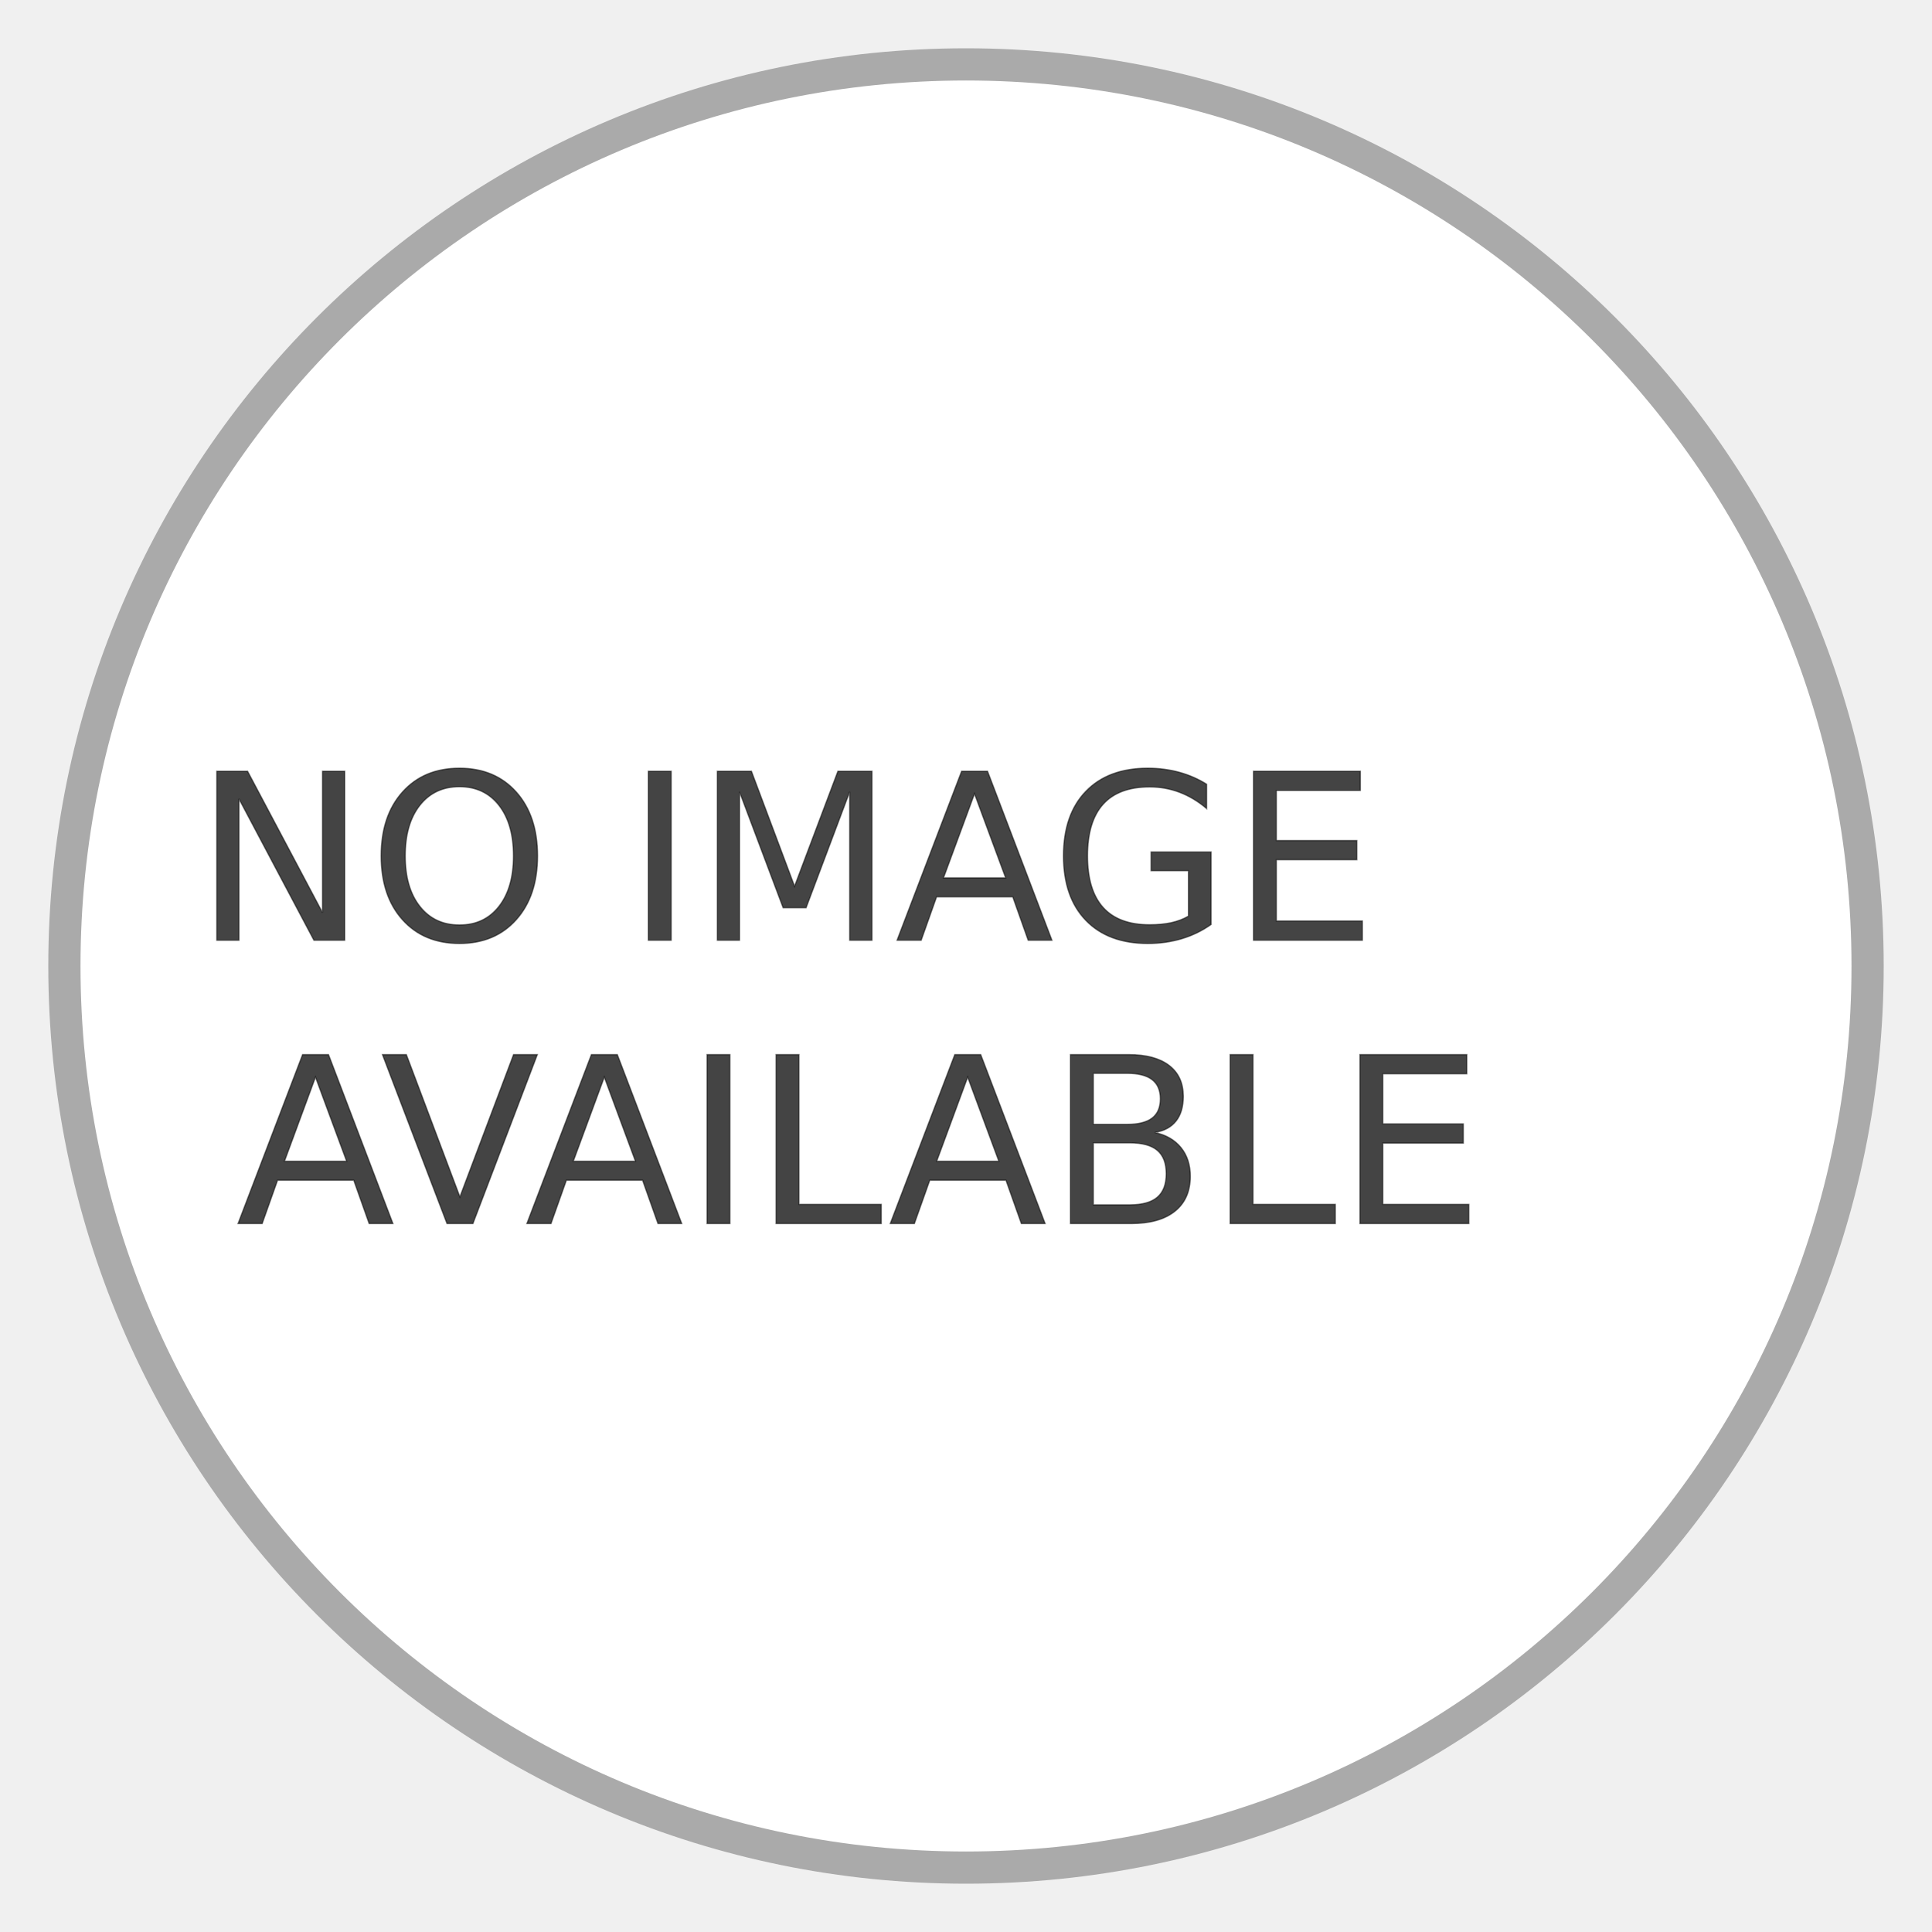
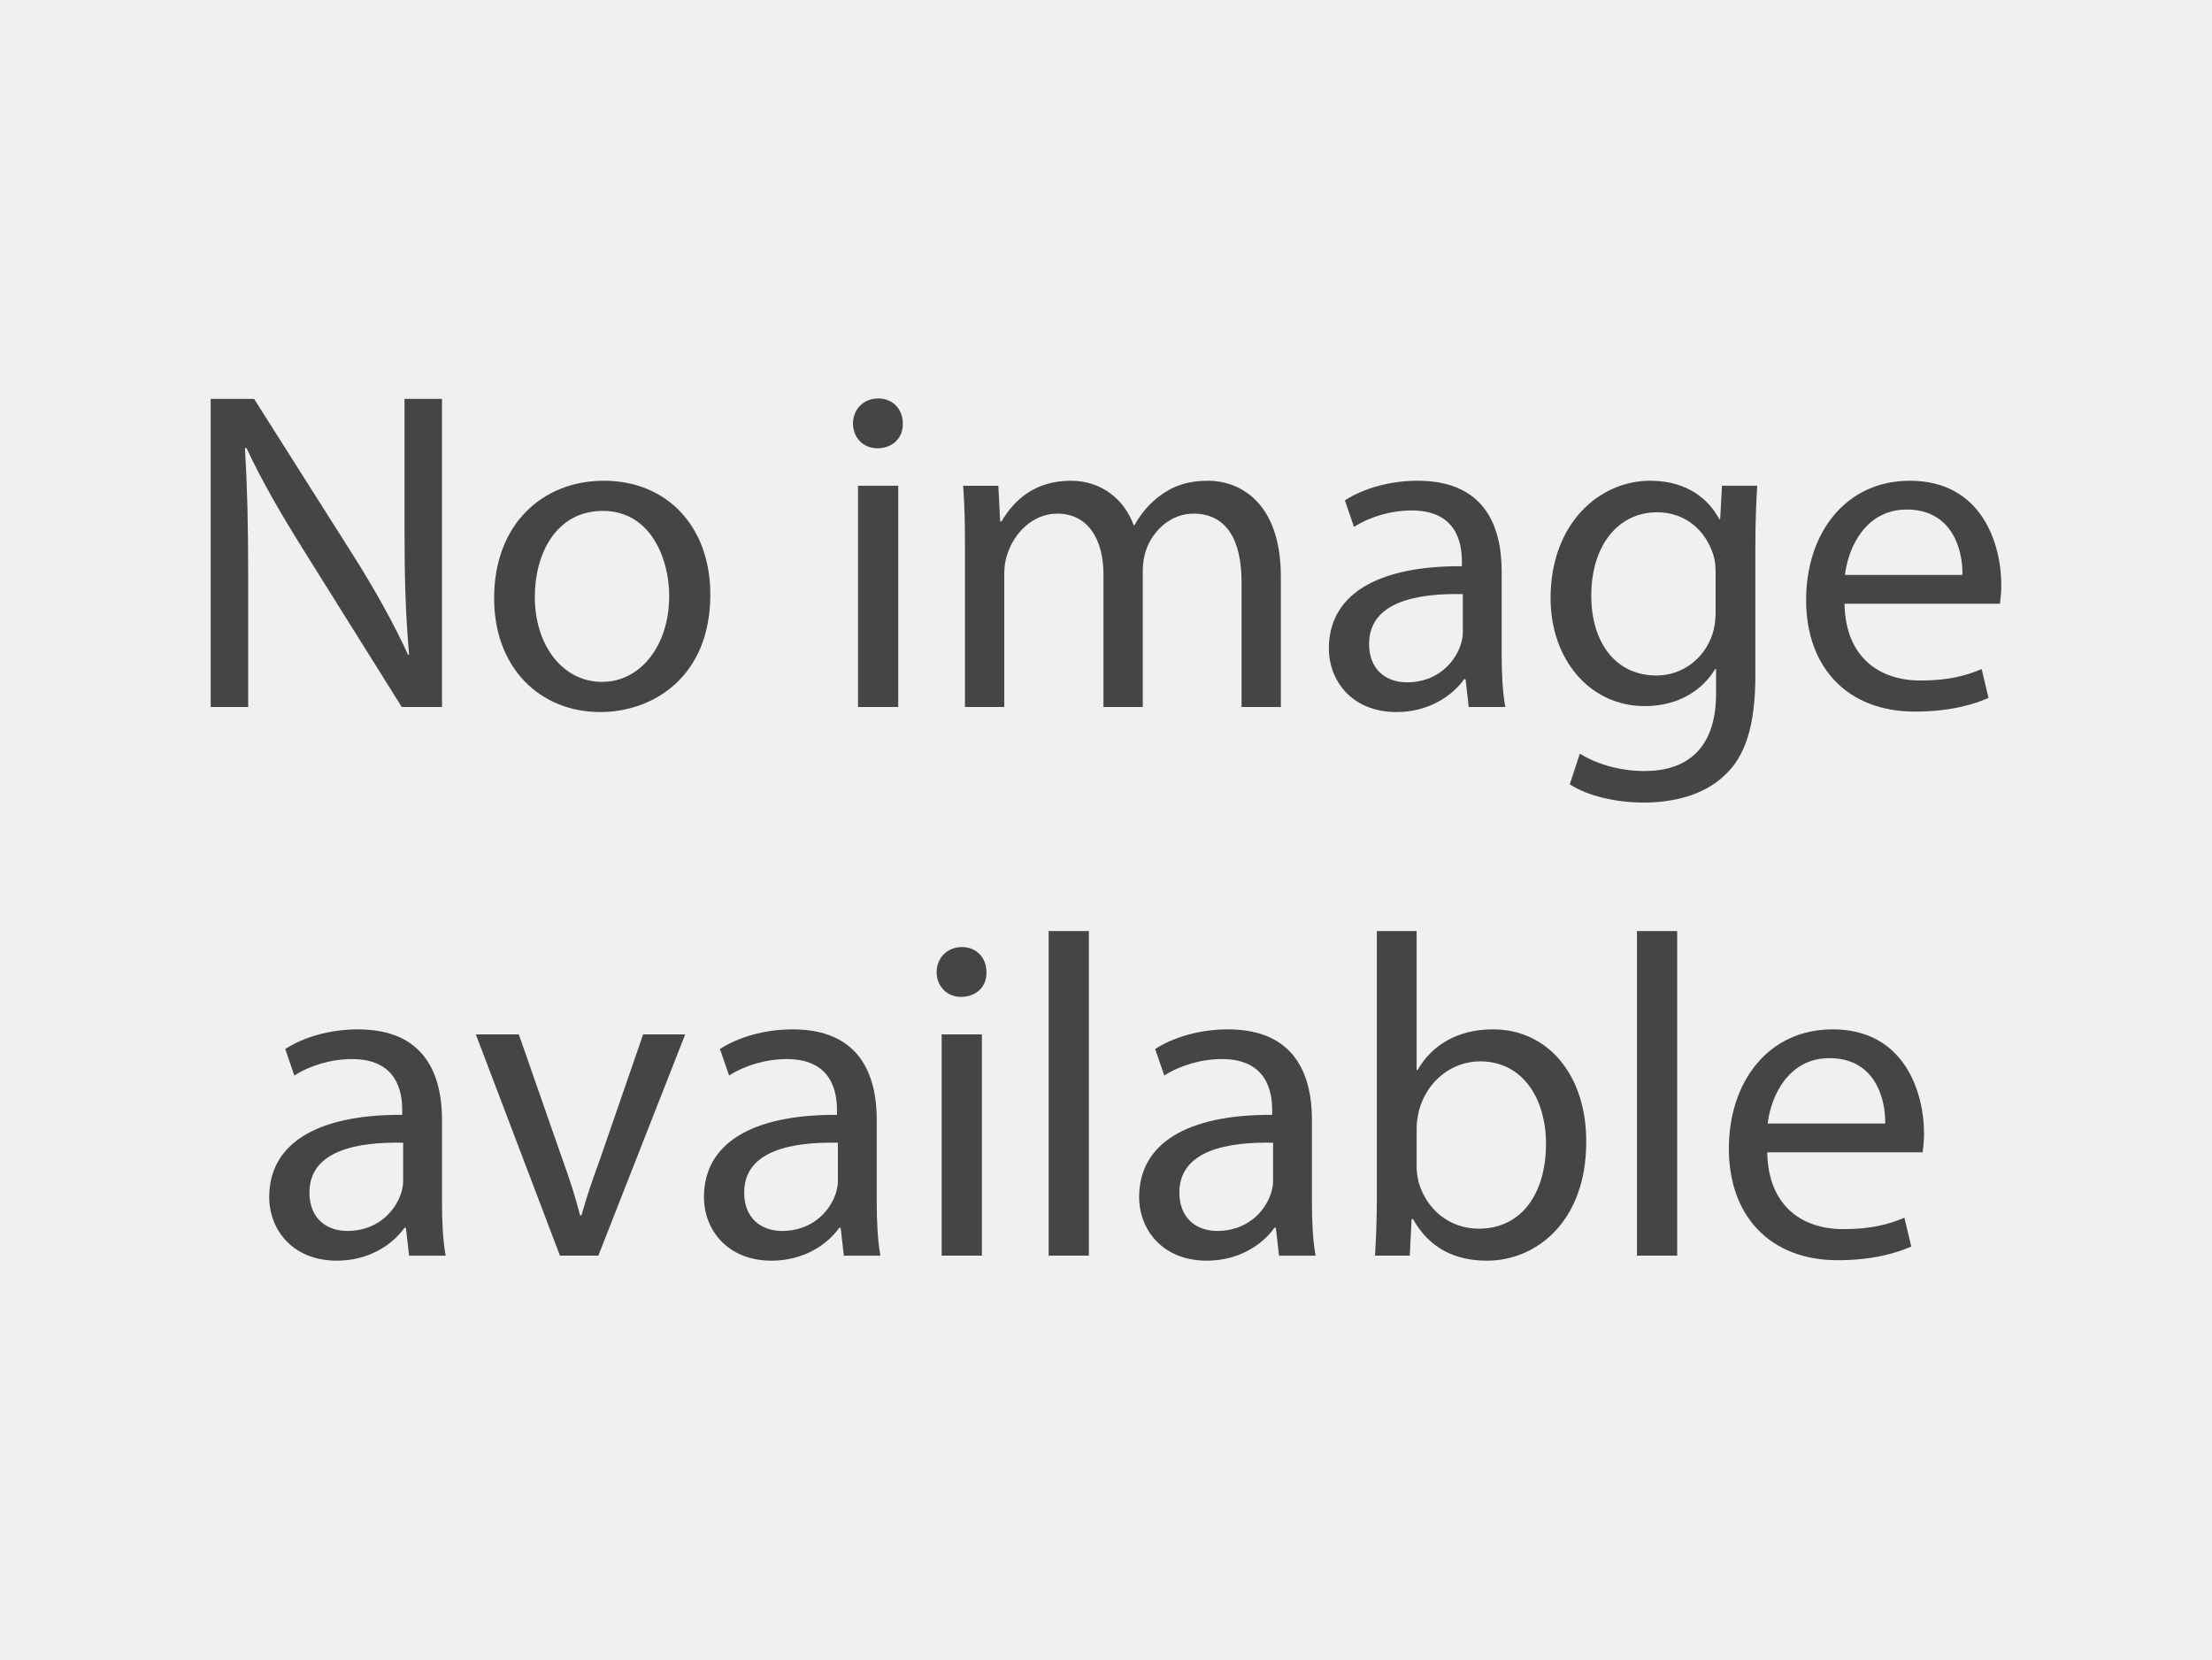
- <svg xmlns="http://www.w3.org/2000/svg" height="300px" width="300px" version="1.0" viewBox="-300 -300 600 600" xml:space="preserve">
-   <circle stroke="#AAA" stroke-width="10" r="280" fill="#FFF" />
-   <text style="letter-spacing:1;text-anchor:middle;text-align:center;stroke-opacity:.5;stroke:#000;stroke-width:2;fill:#444;font-size:360px;font-family:Bitstream Vera Sans,Liberation Sans, Arial, sans-serif;line-height:125%;writing-mode:lr-tb;" transform="scale(.2)">
-     <tspan y="-40" x="8">NO IMAGE</tspan>
-     <tspan y="400" x="8">AVAILABLE</tspan>
-   </text>
+ <svg xmlns="http://www.w3.org/2000/svg" version="1.1" id="Layer_1" x="0px" y="0px" width="600px" height="450px" viewBox="0 0 600 450" enable-background="new 0 0 600 450" xml:space="preserve">
+   <g>
+     <path fill="#454545" d="M57.15,191.765v-83.571h11.779l26.783,42.282c6.2,9.795,11.035,18.599,15.003,27.154l0.248-0.124   c-0.992-11.159-1.24-21.327-1.24-34.346v-34.966h10.167v83.571h-10.912L82.445,149.36c-5.828-9.299-11.408-18.847-15.624-27.898   l-0.372,0.124c0.62,10.54,0.868,20.583,0.868,34.47v35.71L57.15,191.765L57.15,191.765z" />
+     <path fill="#454545" d="M192.678,161.263c0,22.195-15.375,31.866-29.882,31.866c-16.243,0-28.766-11.903-28.766-30.874   c0-20.087,13.143-31.866,29.758-31.866C181.023,130.389,192.678,142.912,192.678,161.263z M145.065,161.883   c0,13.143,7.563,23.062,18.227,23.062c10.416,0,18.227-9.795,18.227-23.311c0-10.167-5.084-23.062-17.979-23.062   C150.644,138.573,145.065,150.476,145.065,161.883z" />
+     <path fill="#454545" d="M244.883,114.89c0.124,3.72-2.604,6.695-6.943,6.695c-3.844,0-6.572-2.976-6.572-6.695   c0-3.844,2.852-6.82,6.82-6.82C242.279,108.07,244.883,111.046,244.883,114.89z M232.731,191.765v-60.013h10.912v60.013H232.731z" />
+     <path fill="#454545" d="M261.746,147.996c0-6.2-0.124-11.283-0.496-16.243h9.547l0.496,9.671h0.372   c3.348-5.704,8.928-11.035,18.847-11.035c8.184,0,14.384,4.959,16.987,12.027h0.248c1.859-3.348,4.216-5.952,6.695-7.812   c3.596-2.728,7.563-4.216,13.268-4.216c7.936,0,19.715,5.208,19.715,26.039v35.338h-10.663v-33.974   c0-11.531-4.216-18.475-13.02-18.475c-6.2,0-11.035,4.588-12.896,9.919c-0.496,1.488-0.868,3.472-0.868,5.456v37.074h-10.664   v-35.958c0-9.547-4.215-16.491-12.523-16.491c-6.82,0-11.779,5.456-13.515,10.912c-0.62,1.612-0.868,3.472-0.868,5.332v36.206   h-10.664v-43.77H261.746z" />
+     <path fill="#454545" d="M398.393,191.765l-0.868-7.563h-0.372c-3.348,4.711-9.795,8.927-18.351,8.927   c-12.151,0-18.351-8.555-18.351-17.235c0-14.507,12.895-22.443,36.082-22.319v-1.24c0-4.96-1.364-13.887-13.64-13.887   c-5.58,0-11.407,1.736-15.623,4.464l-2.479-7.192c4.959-3.224,12.151-5.332,19.715-5.332c18.351,0,22.814,12.523,22.814,24.551   v22.442c0,5.208,0.248,10.292,0.992,14.383h-9.919V191.765z M396.781,161.139c-11.903-0.248-25.419,1.86-25.419,13.516   c0,7.067,4.712,10.415,10.291,10.415c7.812,0,12.771-4.959,14.508-10.043c0.372-1.116,0.62-2.355,0.62-3.472V161.139z" />
+     <path fill="#454545" d="M476.635,131.753c-0.248,4.34-0.496,9.176-0.496,16.491v34.842c0,13.763-2.728,22.195-8.556,27.403   c-5.827,5.456-14.259,7.191-21.822,7.191c-7.191,0-15.127-1.736-19.963-4.96l2.728-8.307c3.968,2.479,10.168,4.711,17.607,4.711   c11.159,0,19.343-5.828,19.343-20.955v-6.696h-0.248c-3.348,5.58-9.796,10.043-19.095,10.043c-14.88,0-25.543-12.647-25.543-29.262   c0-20.335,13.268-31.866,27.03-31.866c10.416,0,16.119,5.456,18.724,10.416h0.248l0.496-9.052h9.547V131.753z M465.352,155.435   c0-1.86-0.124-3.472-0.62-4.959c-1.983-6.324-7.315-11.531-15.251-11.531c-10.416,0-17.855,8.803-17.855,22.69   c0,11.779,5.952,21.575,17.731,21.575c6.695,0,12.771-4.216,15.127-11.159c0.62-1.86,0.868-3.968,0.868-5.828V155.435z" />
+     <path fill="#454545" d="M500.321,163.743c0.248,14.755,9.672,20.831,20.583,20.831c7.812,0,12.523-1.364,16.615-3.1l1.859,7.812   c-3.844,1.736-10.415,3.72-19.963,3.72c-18.475,0-29.51-12.151-29.51-30.254s10.663-32.362,28.146-32.362   c19.591,0,24.798,17.235,24.798,28.271c0,2.232-0.247,3.968-0.371,5.083L500.321,163.743L500.321,163.743z M532.311,155.931   c0.124-6.943-2.852-17.731-15.127-17.731c-11.035,0-15.871,10.167-16.739,17.731H532.311z" />
+     <path fill="#454545" d="M110.965,340.566l-0.868-7.563h-0.372c-3.348,4.712-9.795,8.928-18.351,8.928   c-12.151,0-18.351-8.556-18.351-17.235c0-14.507,12.895-22.442,36.082-22.318v-1.24c0-4.96-1.364-13.888-13.64-13.888   c-5.58,0-11.407,1.736-15.623,4.464l-2.479-7.191c4.959-3.224,12.151-5.332,19.715-5.332c18.351,0,22.814,12.523,22.814,24.551   v22.443c0,5.207,0.248,10.291,0.992,14.383h-9.919V340.566z M109.353,309.94c-11.903-0.248-25.419,1.859-25.419,13.515   c0,7.068,4.712,10.416,10.292,10.416c7.812,0,12.771-4.96,14.507-10.044c0.372-1.116,0.62-2.355,0.62-3.472   C109.353,320.355,109.353,309.94,109.353,309.94z" />
+     <path fill="#454545" d="M140.726,280.553l11.779,33.727c1.984,5.455,3.596,10.415,4.836,15.375h0.372   c1.364-4.96,3.1-9.92,5.083-15.375l11.655-33.727h11.408L162.3,340.566h-10.415l-22.815-60.013H140.726z" />
+     <path fill="#454545" d="M228.888,340.566l-0.868-7.563h-0.372c-3.348,4.712-9.795,8.928-18.351,8.928   c-12.151,0-18.351-8.556-18.351-17.235c0-14.507,12.895-22.442,36.082-22.318v-1.24c0-4.96-1.364-13.888-13.64-13.888   c-5.58,0-11.407,1.736-15.623,4.464l-2.479-7.191c4.959-3.224,12.151-5.332,19.715-5.332c18.351,0,22.814,12.523,22.814,24.551   v22.443c0,5.207,0.248,10.291,0.992,14.383h-9.919V340.566z M227.276,309.94c-11.903-0.248-25.419,1.859-25.419,13.515   c0,7.068,4.712,10.416,10.292,10.416c7.812,0,12.771-4.96,14.507-10.044c0.372-1.116,0.62-2.355,0.62-3.472L227.276,309.94   L227.276,309.94z" />
+     <path fill="#454545" d="M267.576,263.69c0.124,3.72-2.604,6.696-6.943,6.696c-3.844,0-6.572-2.977-6.572-6.696   c0-3.844,2.852-6.819,6.82-6.819C264.972,256.87,267.576,259.846,267.576,263.69z M255.425,340.566v-60.013h10.912v60.013H255.425z   " />
+     <path fill="#454545" d="M284.44,252.531h10.912v88.035H284.44V252.531z" />
+     <path fill="#454545" d="M346.934,340.566l-0.868-7.563h-0.372c-3.348,4.712-9.796,8.928-18.351,8.928   c-12.151,0-18.352-8.556-18.352-17.235c0-14.507,12.896-22.442,36.082-22.318v-1.24c0-4.96-1.364-13.888-13.639-13.888   c-5.58,0-11.408,1.736-15.624,4.464l-2.479-7.191c4.96-3.224,12.151-5.332,19.715-5.332c18.351,0,22.814,12.523,22.814,24.551   v22.443c0,5.207,0.248,10.291,0.992,14.383h-9.918V340.566z M345.322,309.94c-11.903-0.248-25.419,1.859-25.419,13.515   c0,7.068,4.712,10.416,10.292,10.416c7.812,0,12.771-4.96,14.507-10.044c0.372-1.116,0.62-2.355,0.62-3.472L345.322,309.94   L345.322,309.94z" />
+     <path fill="#454545" d="M372.975,340.566c0.248-4.092,0.495-10.167,0.495-15.499v-72.536h10.788v37.694h0.248   c3.844-6.696,10.787-11.036,20.459-11.036c14.879,0,25.418,12.399,25.294,30.627c0,21.45-13.515,32.114-26.906,32.114   c-8.68,0-15.623-3.349-20.087-11.284h-0.372l-0.496,9.92H372.975z M384.258,316.511c0,1.364,0.248,2.728,0.496,3.968   c2.107,7.563,8.432,12.771,16.367,12.771c11.407,0,18.227-9.3,18.227-23.062c0-12.027-6.2-22.319-17.855-22.319   c-7.439,0-14.383,5.084-16.614,13.392c-0.248,1.24-0.62,2.728-0.62,4.464L384.258,316.511L384.258,316.511z" />
+     <path fill="#454545" d="M444.025,252.531h10.911v88.035h-10.911V252.531z" />
+     <path fill="#454545" d="M479.364,312.543c0.248,14.755,9.672,20.831,20.583,20.831c7.812,0,12.523-1.364,16.615-3.1l1.859,7.812   c-3.844,1.735-10.415,3.72-19.963,3.72c-18.475,0-29.51-12.151-29.51-30.255c0-18.103,10.663-32.362,28.146-32.362   c19.591,0,24.798,17.235,24.798,28.271c0,2.232-0.247,3.968-0.371,5.084h-42.157V312.543z M511.354,304.732   c0.124-6.943-2.852-17.73-15.127-17.73c-11.035,0-15.871,10.167-16.739,17.73H511.354z" />
+   </g>
</svg>
